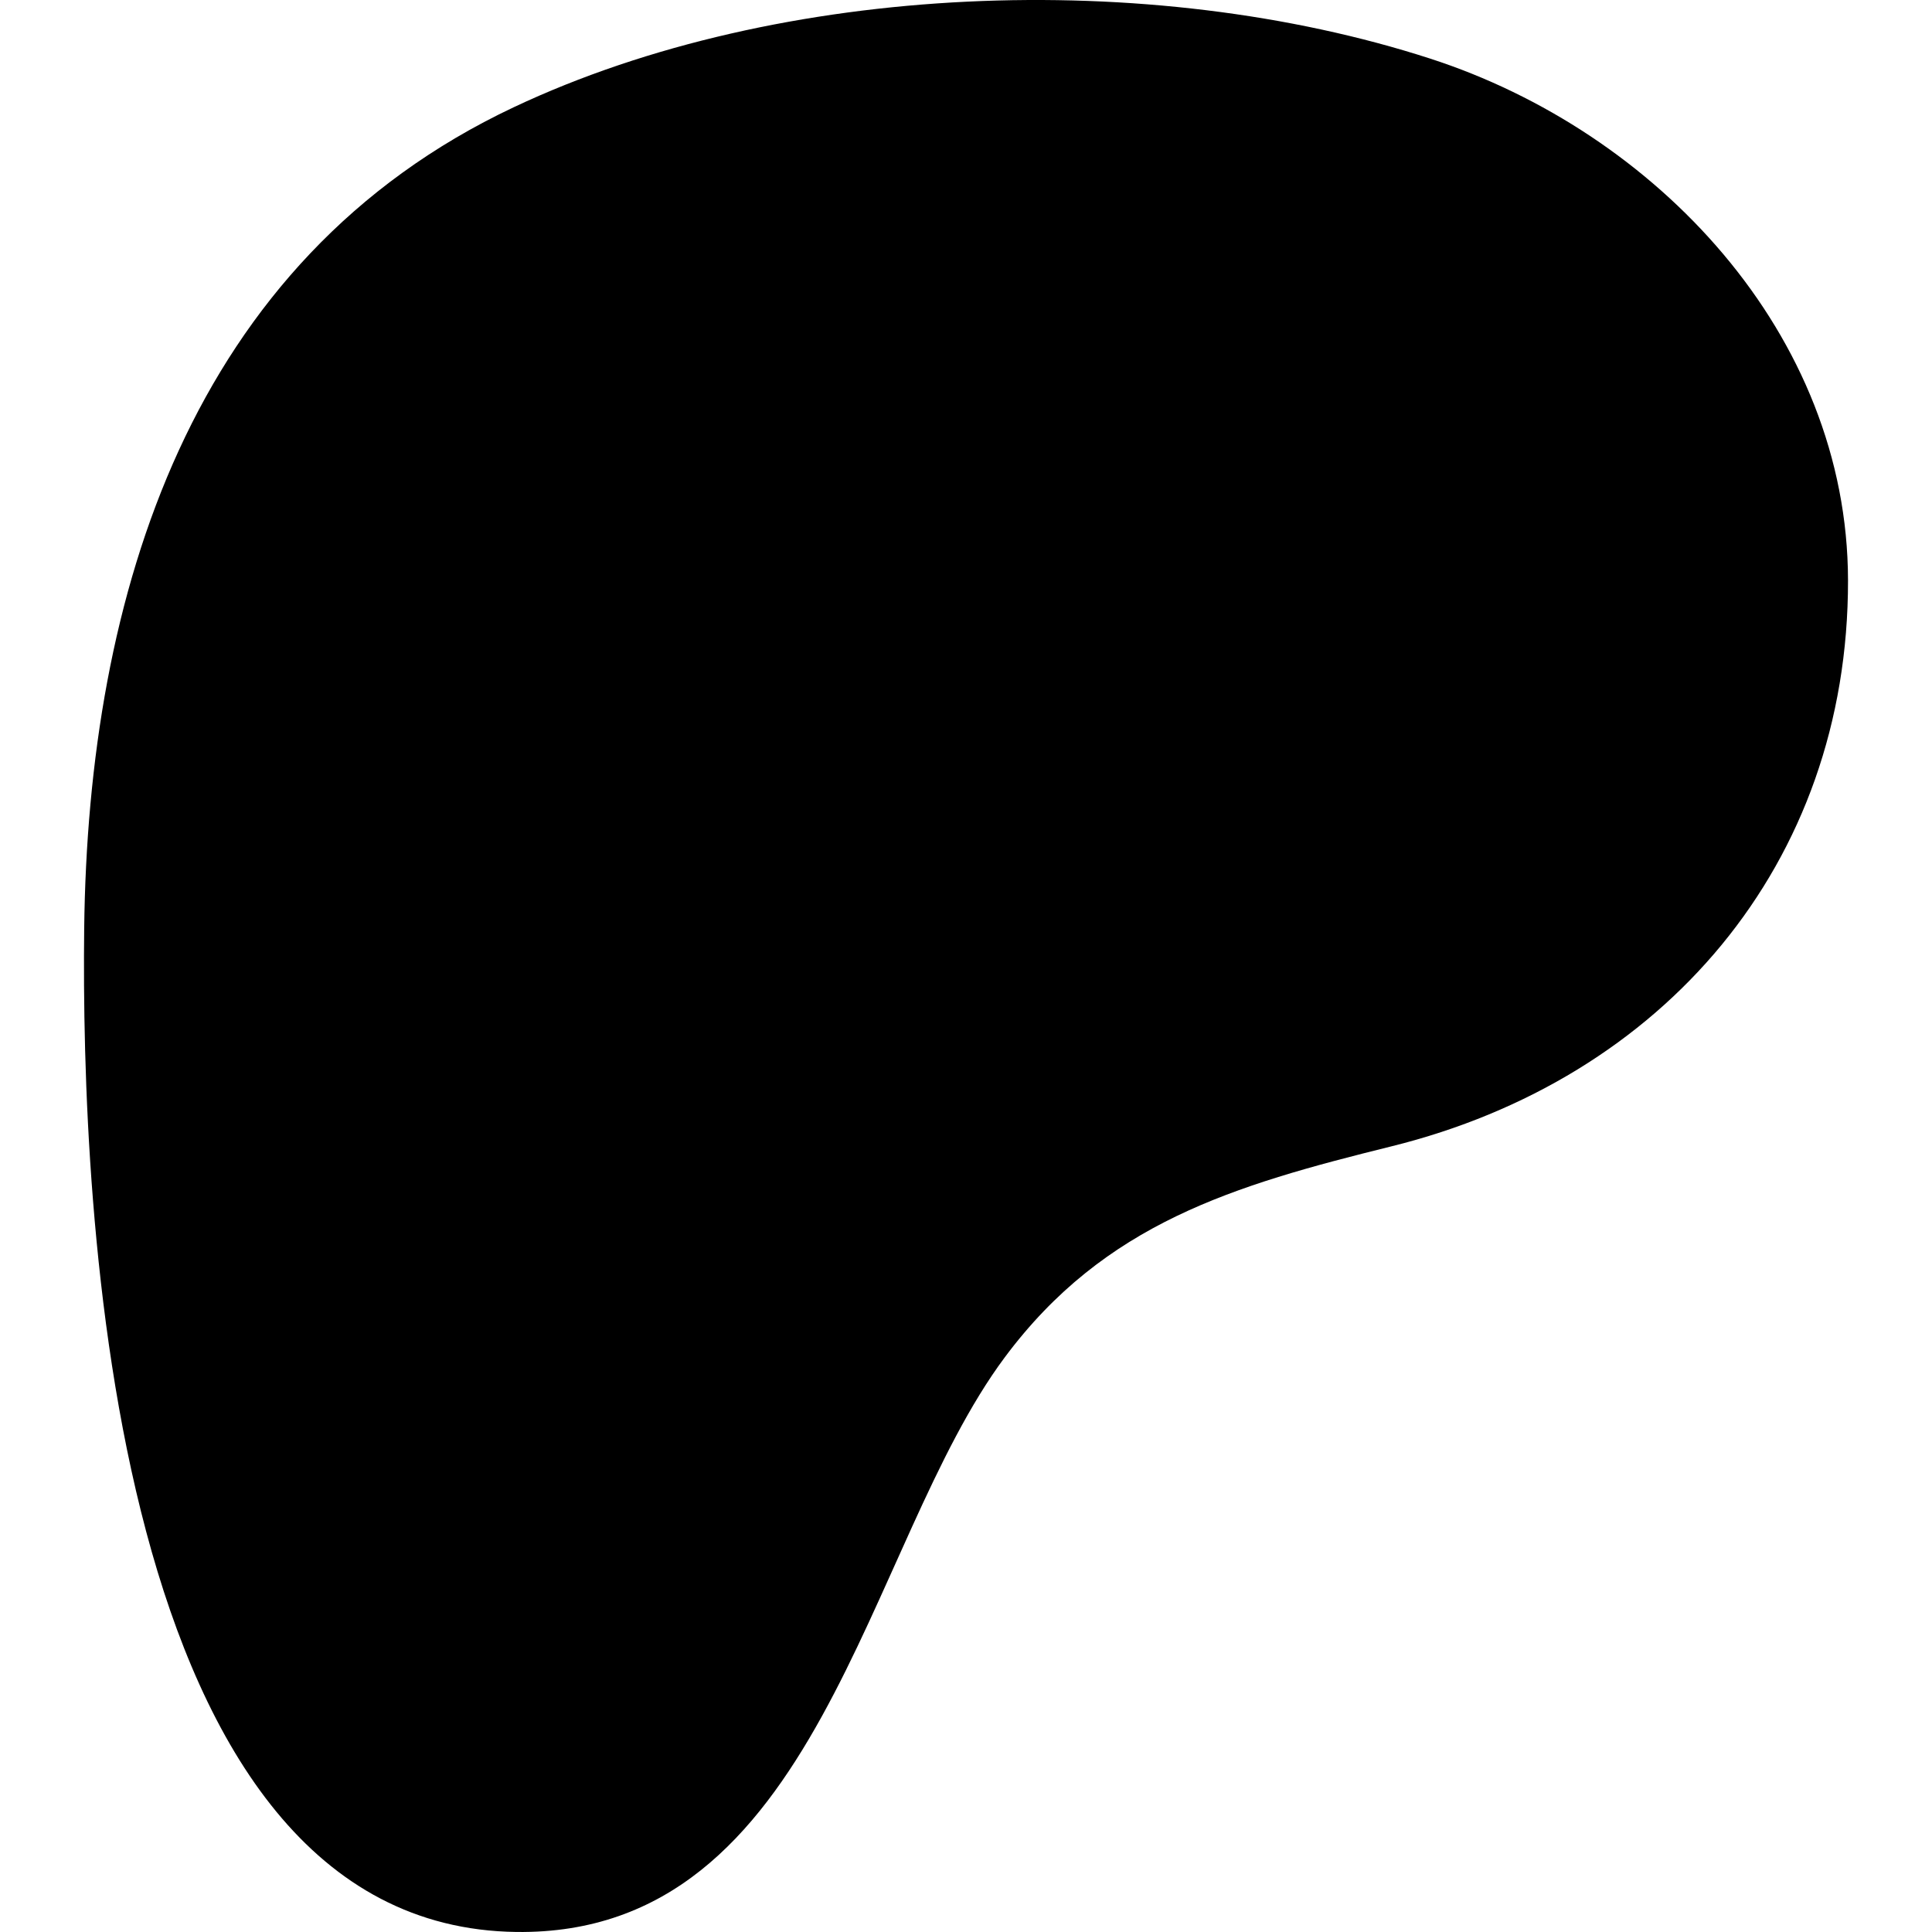
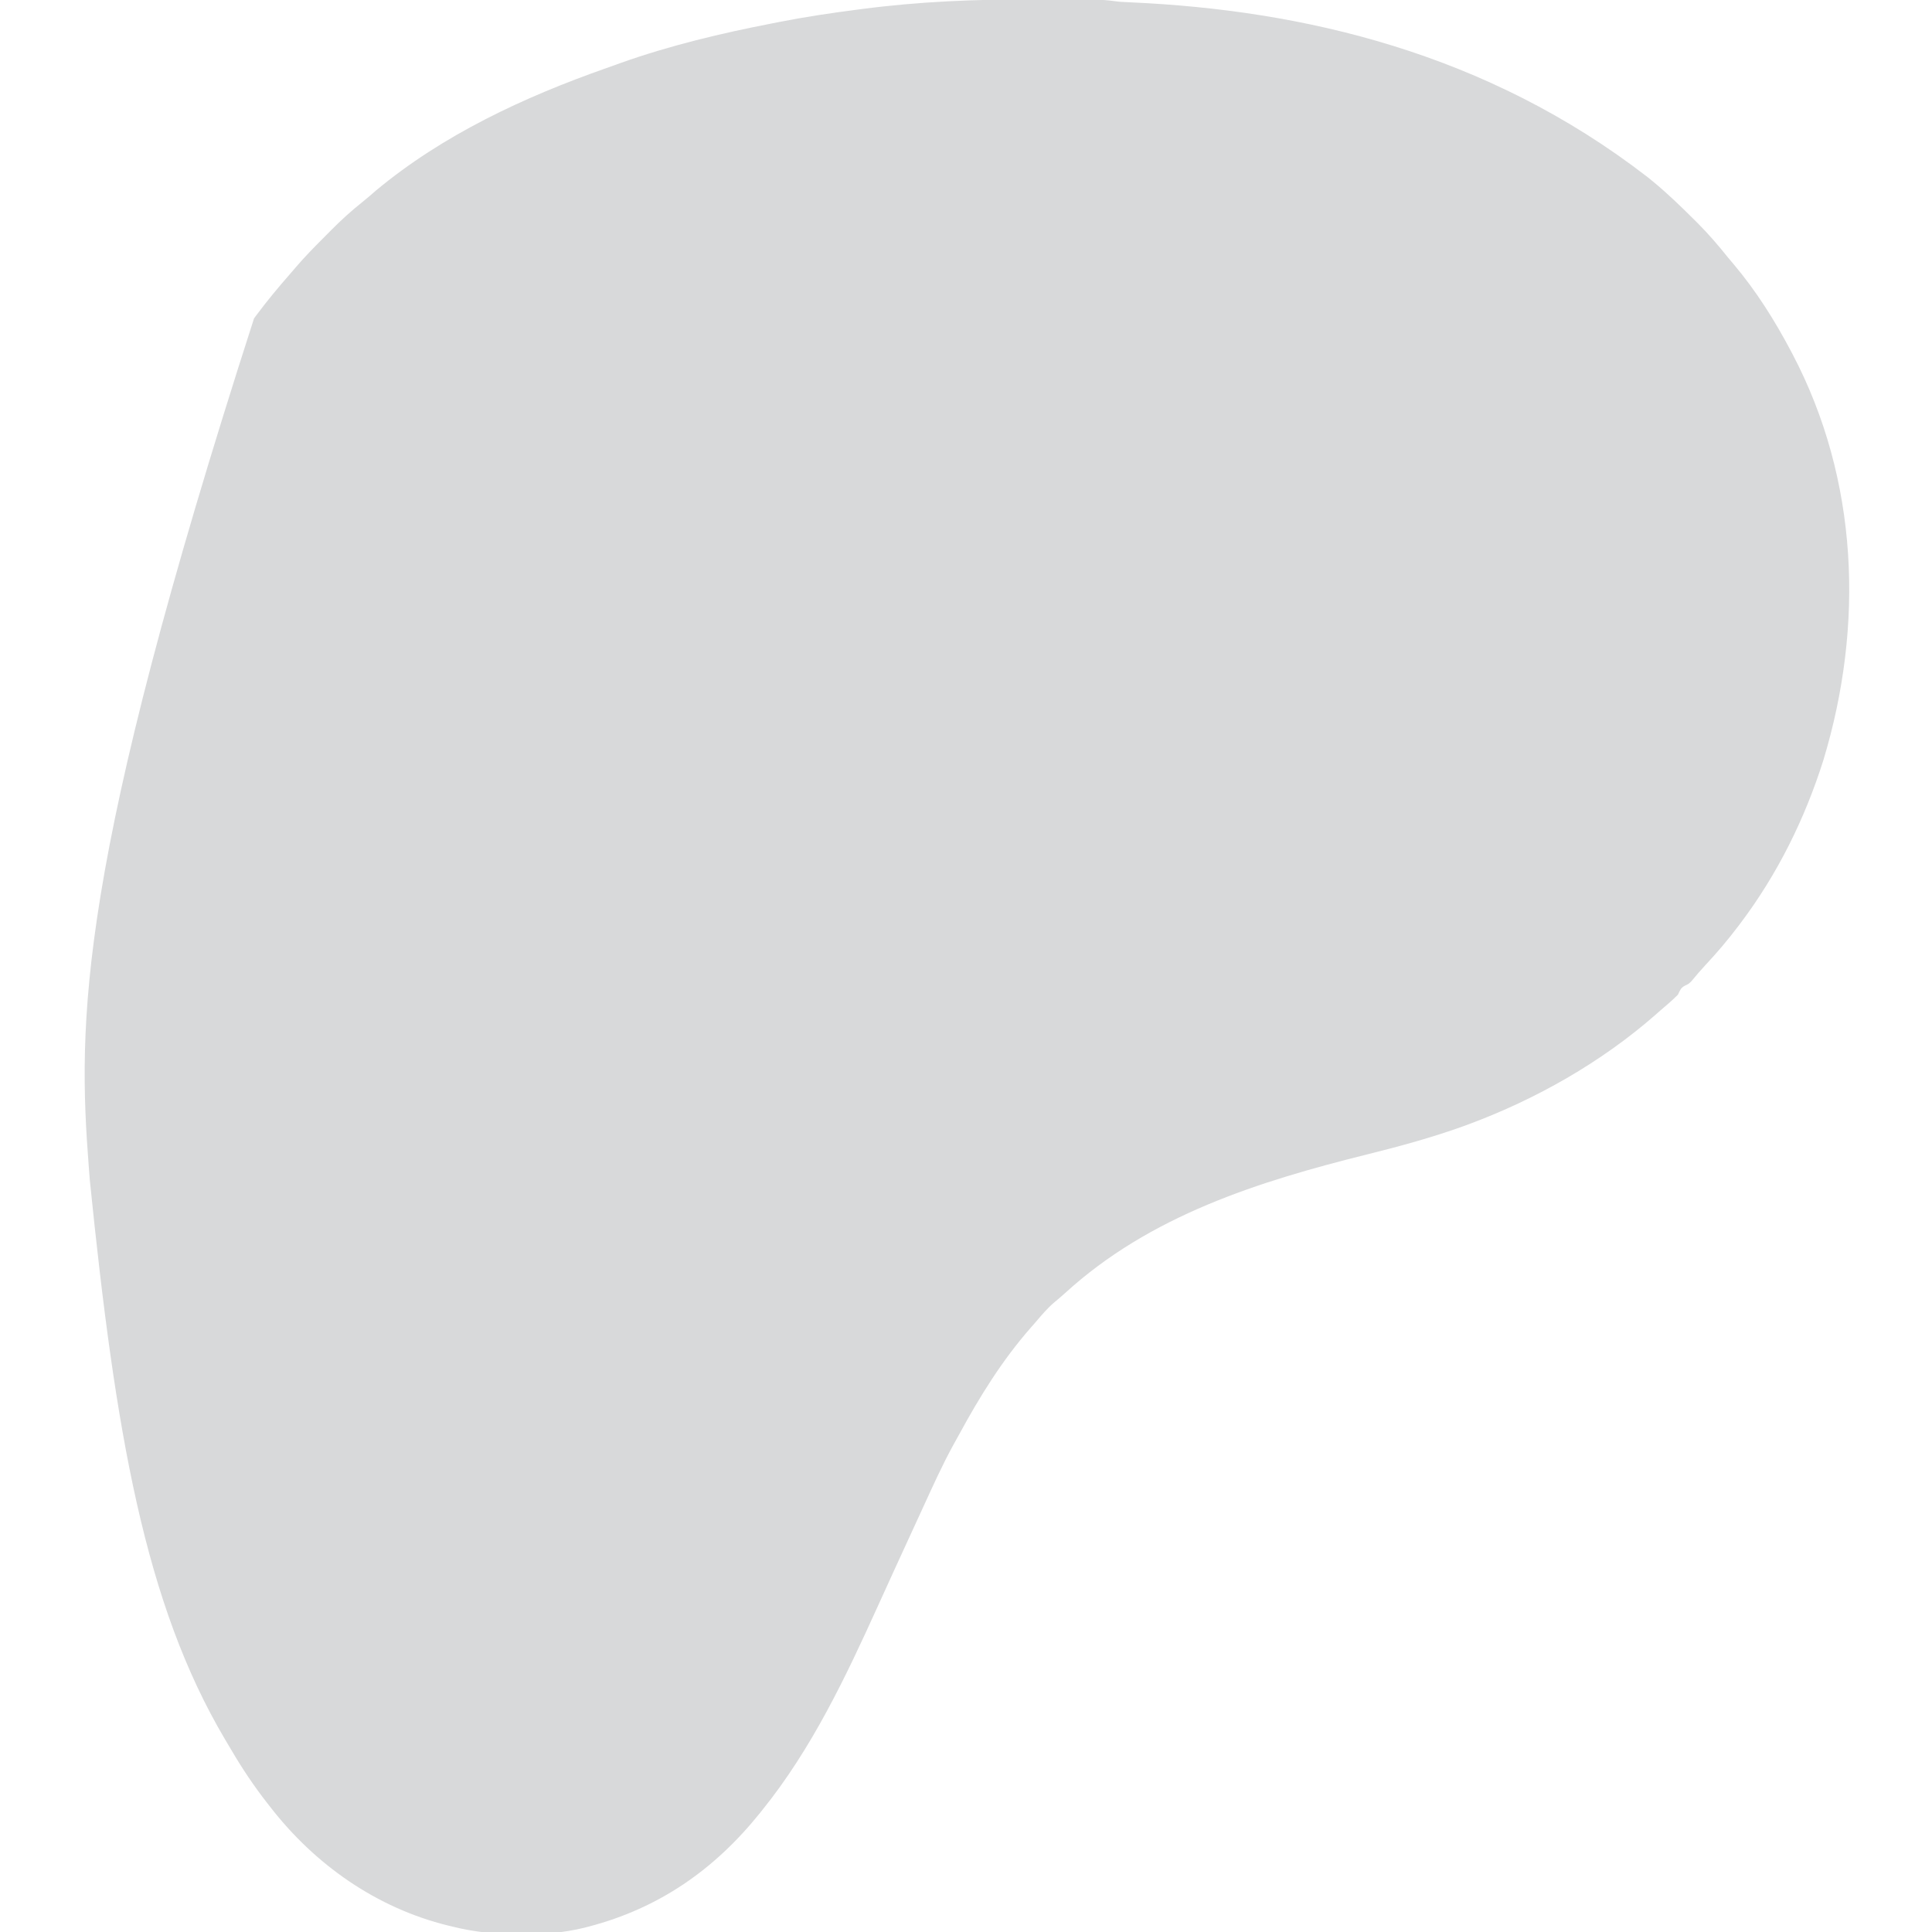
- <svg xmlns="http://www.w3.org/2000/svg" version="1.1" id="Layer_1" x="0px" y="0px" viewBox="0 0 1080 1080" style="enable-background:new 0 0 1080 1080;" xml:space="preserve">
-   <path d="M1033.05,324.45c-0.19-137.9-107.59-250.92-233.6-291.7c-156.48-50.64-362.86-43.3-512.28,27.2  C106.07,145.41,49.18,332.61,47.06,519.31c-1.74,153.5,13.58,557.79,241.62,560.67c169.44,2.15,194.67-216.18,273.07-321.33  c55.78-74.81,127.6-95.94,216.01-117.82C929.71,603.22,1033.27,483.3,1033.05,324.45z" />
+ <svg xmlns="http://www.w3.org/2000/svg" version="1.1" width="1080" height="1080">
+   <path d="M0 0 C3.543 0.019 7.086 0.023 10.63 0.027 C14.912 0.032 19.194 0.046 23.476 0.061 C24.27 0.063 25.064 0.065 25.883 0.067 C28.13 0.074 30.378 0.087 32.626 0.103 C34.528 0.113 34.528 0.113 36.468 0.124 C40.434 0.274 44.236 0.735 48.167 1.264 C50.305 1.398 52.444 1.507 54.585 1.589 C150.381 5.927 252.96 29.528 343.167 99.264 C344.157 100.07 345.147 100.876 346.167 101.706 C354.011 108.161 361.282 115.166 368.479 122.327 C369.398 123.236 370.317 124.146 371.264 125.083 C377.325 131.172 382.808 137.555 388.167 144.264 C389.251 145.559 390.339 146.85 391.433 148.135 C403.874 162.921 414.136 179.203 423.167 196.264 C423.675 197.222 423.675 197.222 424.192 198.198 C461.127 268.519 464.284 349.74 441.456 425.178 C431.123 457.914 415.838 488.835 395.167 516.264 C394.729 516.847 394.291 517.429 393.839 518.029 C388.14 525.553 382.138 532.68 375.679 539.561 C372.913 542.537 370.287 545.608 367.702 548.741 C366.167 550.264 366.167 550.264 364.101 551.225 C361.645 552.545 361.355 553.784 360.167 556.264 C357.031 559.476 353.565 562.334 350.167 565.264 C349.204 566.114 348.241 566.963 347.249 567.839 C317.123 594.16 280.82 614.734 243.417 628.639 C241.932 629.191 241.932 629.191 240.417 629.755 C222.894 636.056 204.951 640.982 186.889 645.463 C125.649 660.693 65.016 679.723 17.479 723.174 C15.517 724.948 13.52 726.646 11.479 728.327 C7.617 731.626 4.442 735.395 1.167 739.264 C0.261 740.298 -0.647 741.331 -1.556 742.362 C-17.635 760.695 -30.087 780.818 -41.707 802.2 C-42.719 804.055 -43.748 805.901 -44.778 807.745 C-51.108 819.251 -56.479 831.218 -61.947 843.151 C-63.933 847.484 -65.928 851.814 -67.923 856.143 C-74.272 869.927 -80.595 883.721 -86.858 897.544 C-105.018 937.626 -124.019 977.816 -151.833 1012.264 C-152.243 1012.777 -152.653 1013.29 -153.076 1013.819 C-178.444 1045.404 -209.488 1067.01 -248.833 1077.264 C-249.584 1077.461 -250.335 1077.657 -251.109 1077.859 C-273.505 1083.334 -302.521 1082.857 -324.833 1077.264 C-325.659 1077.066 -326.486 1076.867 -327.337 1076.662 C-367.274 1066.847 -401.759 1042.676 -426.833 1010.264 C-427.286 1009.687 -427.74 1009.11 -428.207 1008.516 C-435.744 998.902 -442.411 988.951 -448.578 978.408 C-449.726 976.448 -450.893 974.5 -452.063 972.553 C-496.952 896.672 -513.314 801.296 -527.638 659.824 C-527.816 657.484 -527.998 655.145 -528.181 652.806 C-534.434 571.532 -535.017 485.987 -435.833 178.264 C-435.19 177.392 -435.19 177.392 -434.534 176.501 C-428.489 168.357 -422.007 160.614 -415.331 152.983 C-414.316 151.818 -413.308 150.647 -412.308 149.47 C-407.485 143.841 -402.322 138.567 -397.083 133.328 C-395.594 131.838 -394.114 130.339 -392.634 128.84 C-387.123 123.297 -381.47 118.14 -375.339 113.272 C-372.69 111.15 -370.137 108.937 -367.583 106.702 C-330.169 75.572 -284.764 54.464 -239.157 38.434 C-236.336 37.441 -233.523 36.429 -230.712 35.409 C-203.283 25.666 -174.378 18.787 -145.833 13.264 C-144.224 12.945 -144.224 12.945 -142.583 12.618 C-127.969 9.734 -113.29 7.542 -98.521 5.639 C-97.777 5.541 -97.034 5.442 -96.269 5.341 C-64.26 1.14 -32.253 -0.212 0 0 Z " fill="#D8D9DA" transform="translate(577.833,-0.2642822)" />
</svg>
